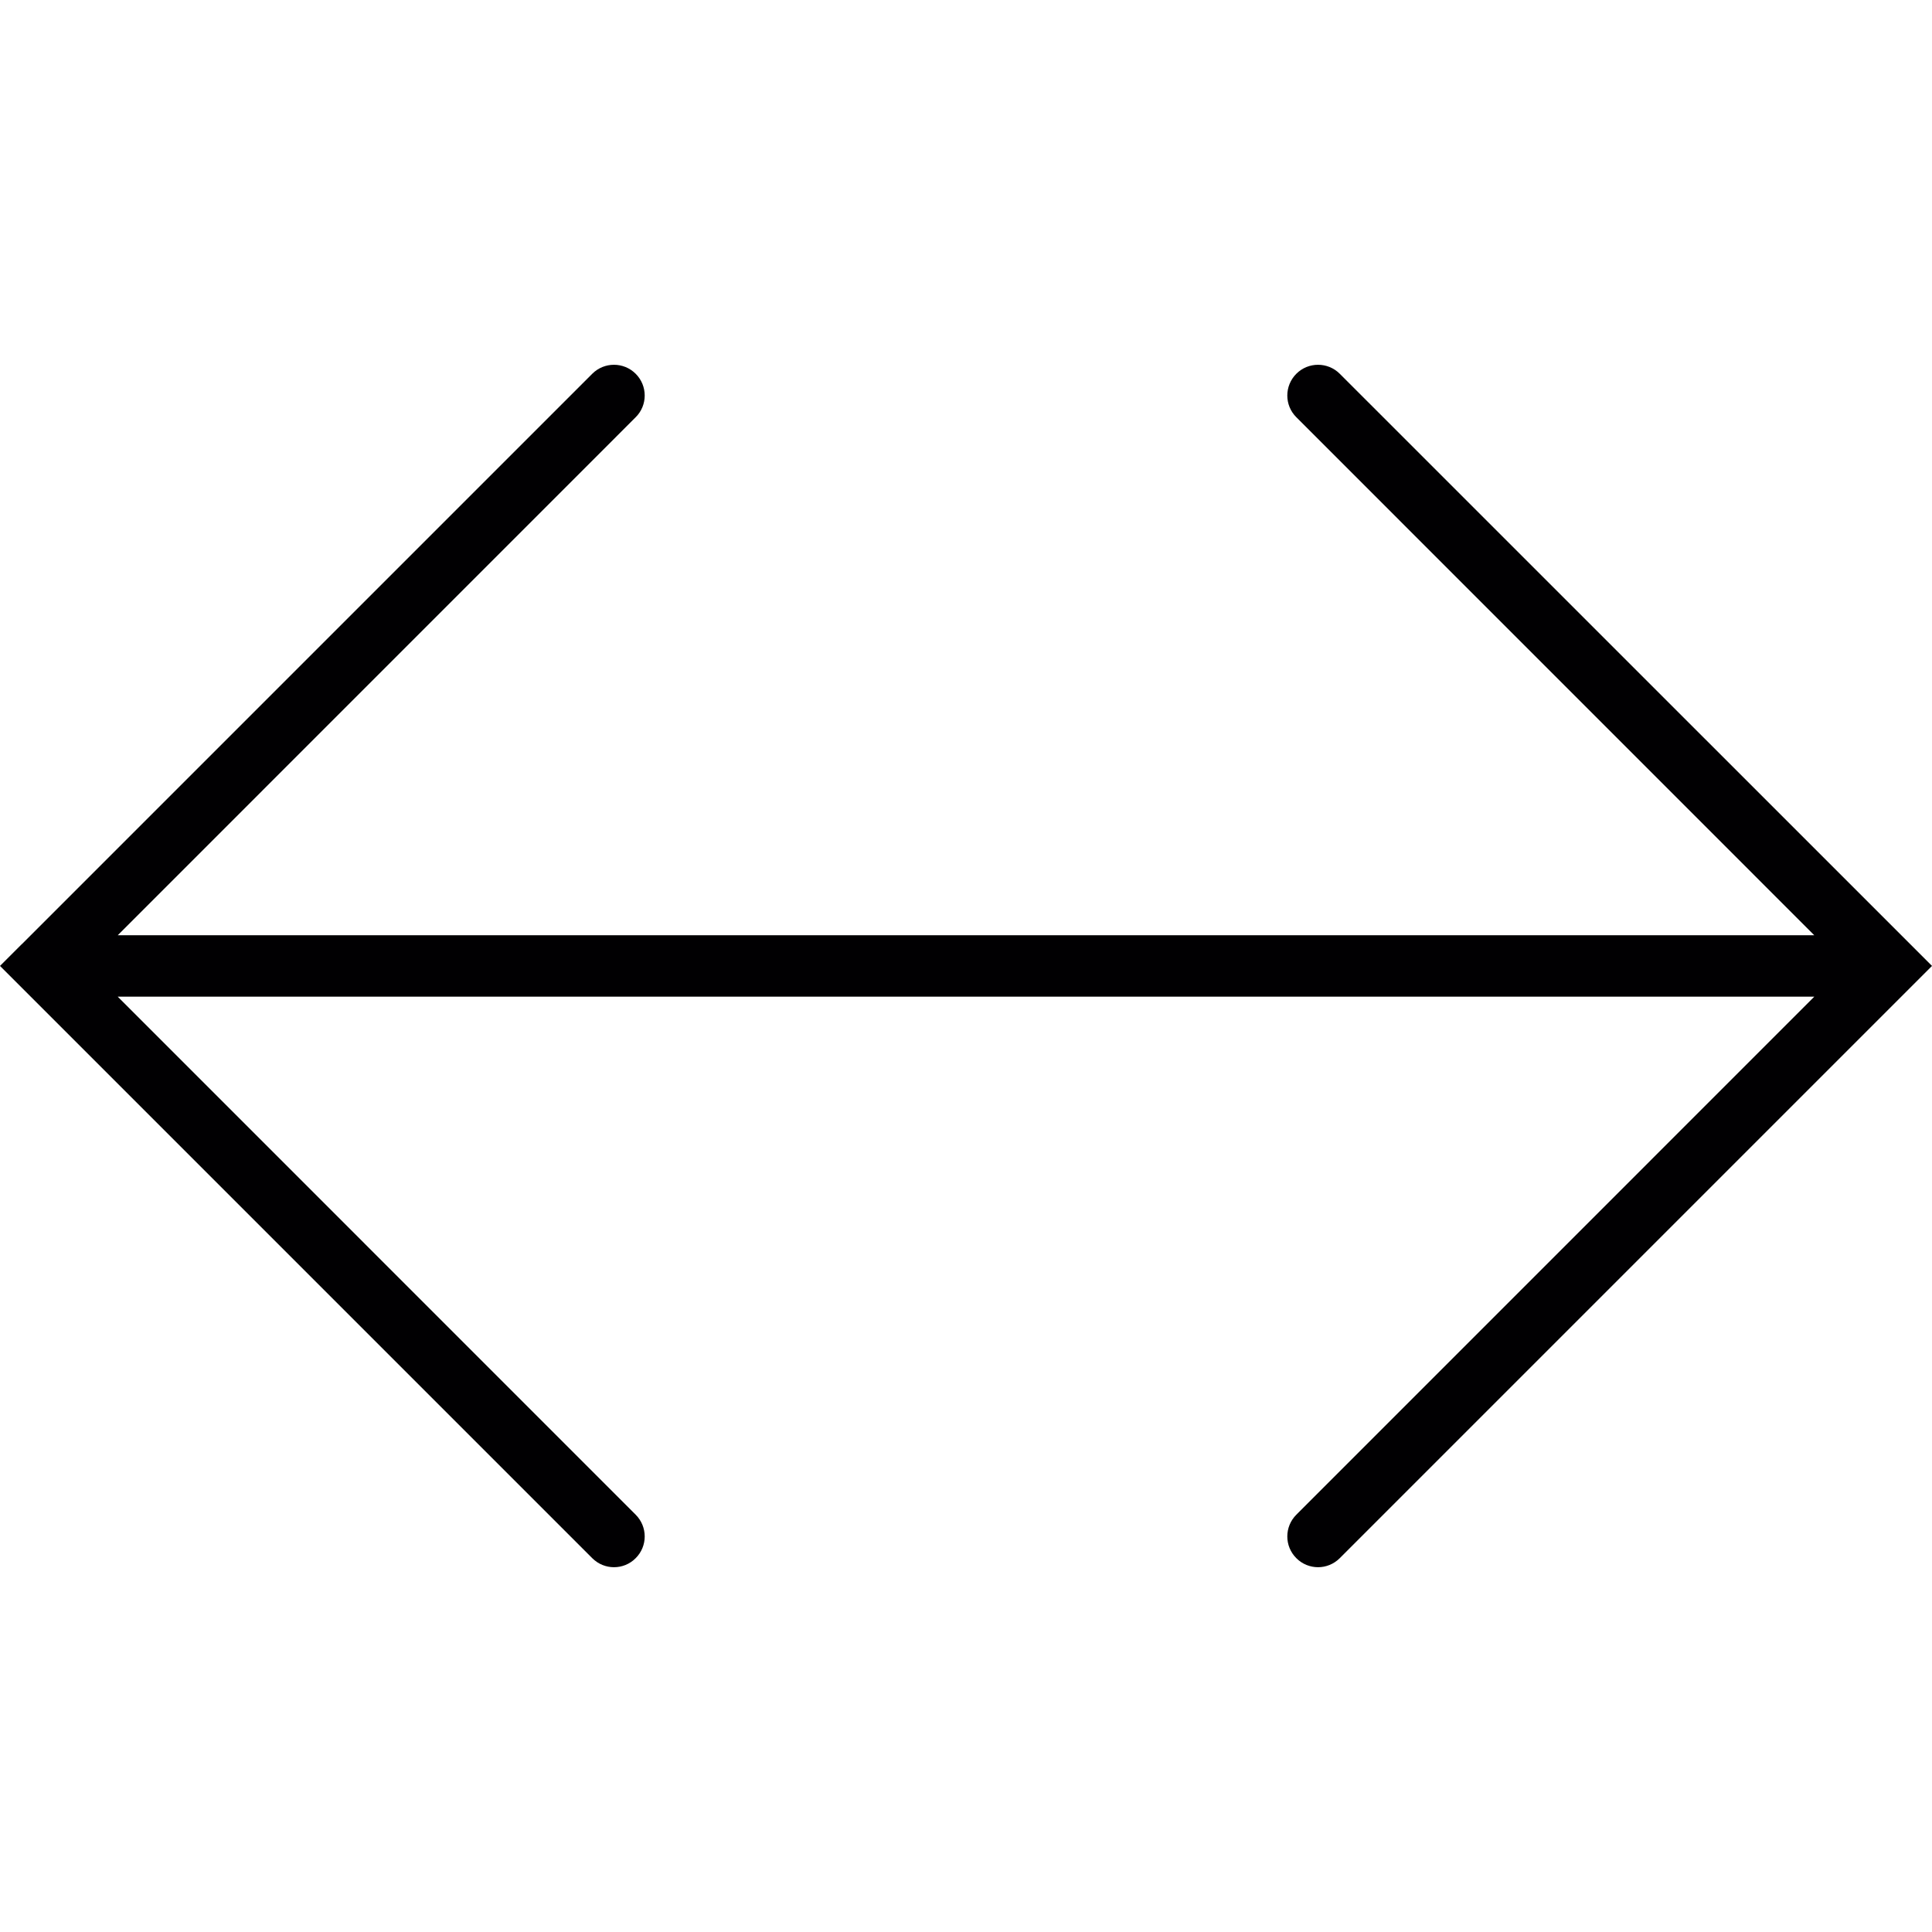
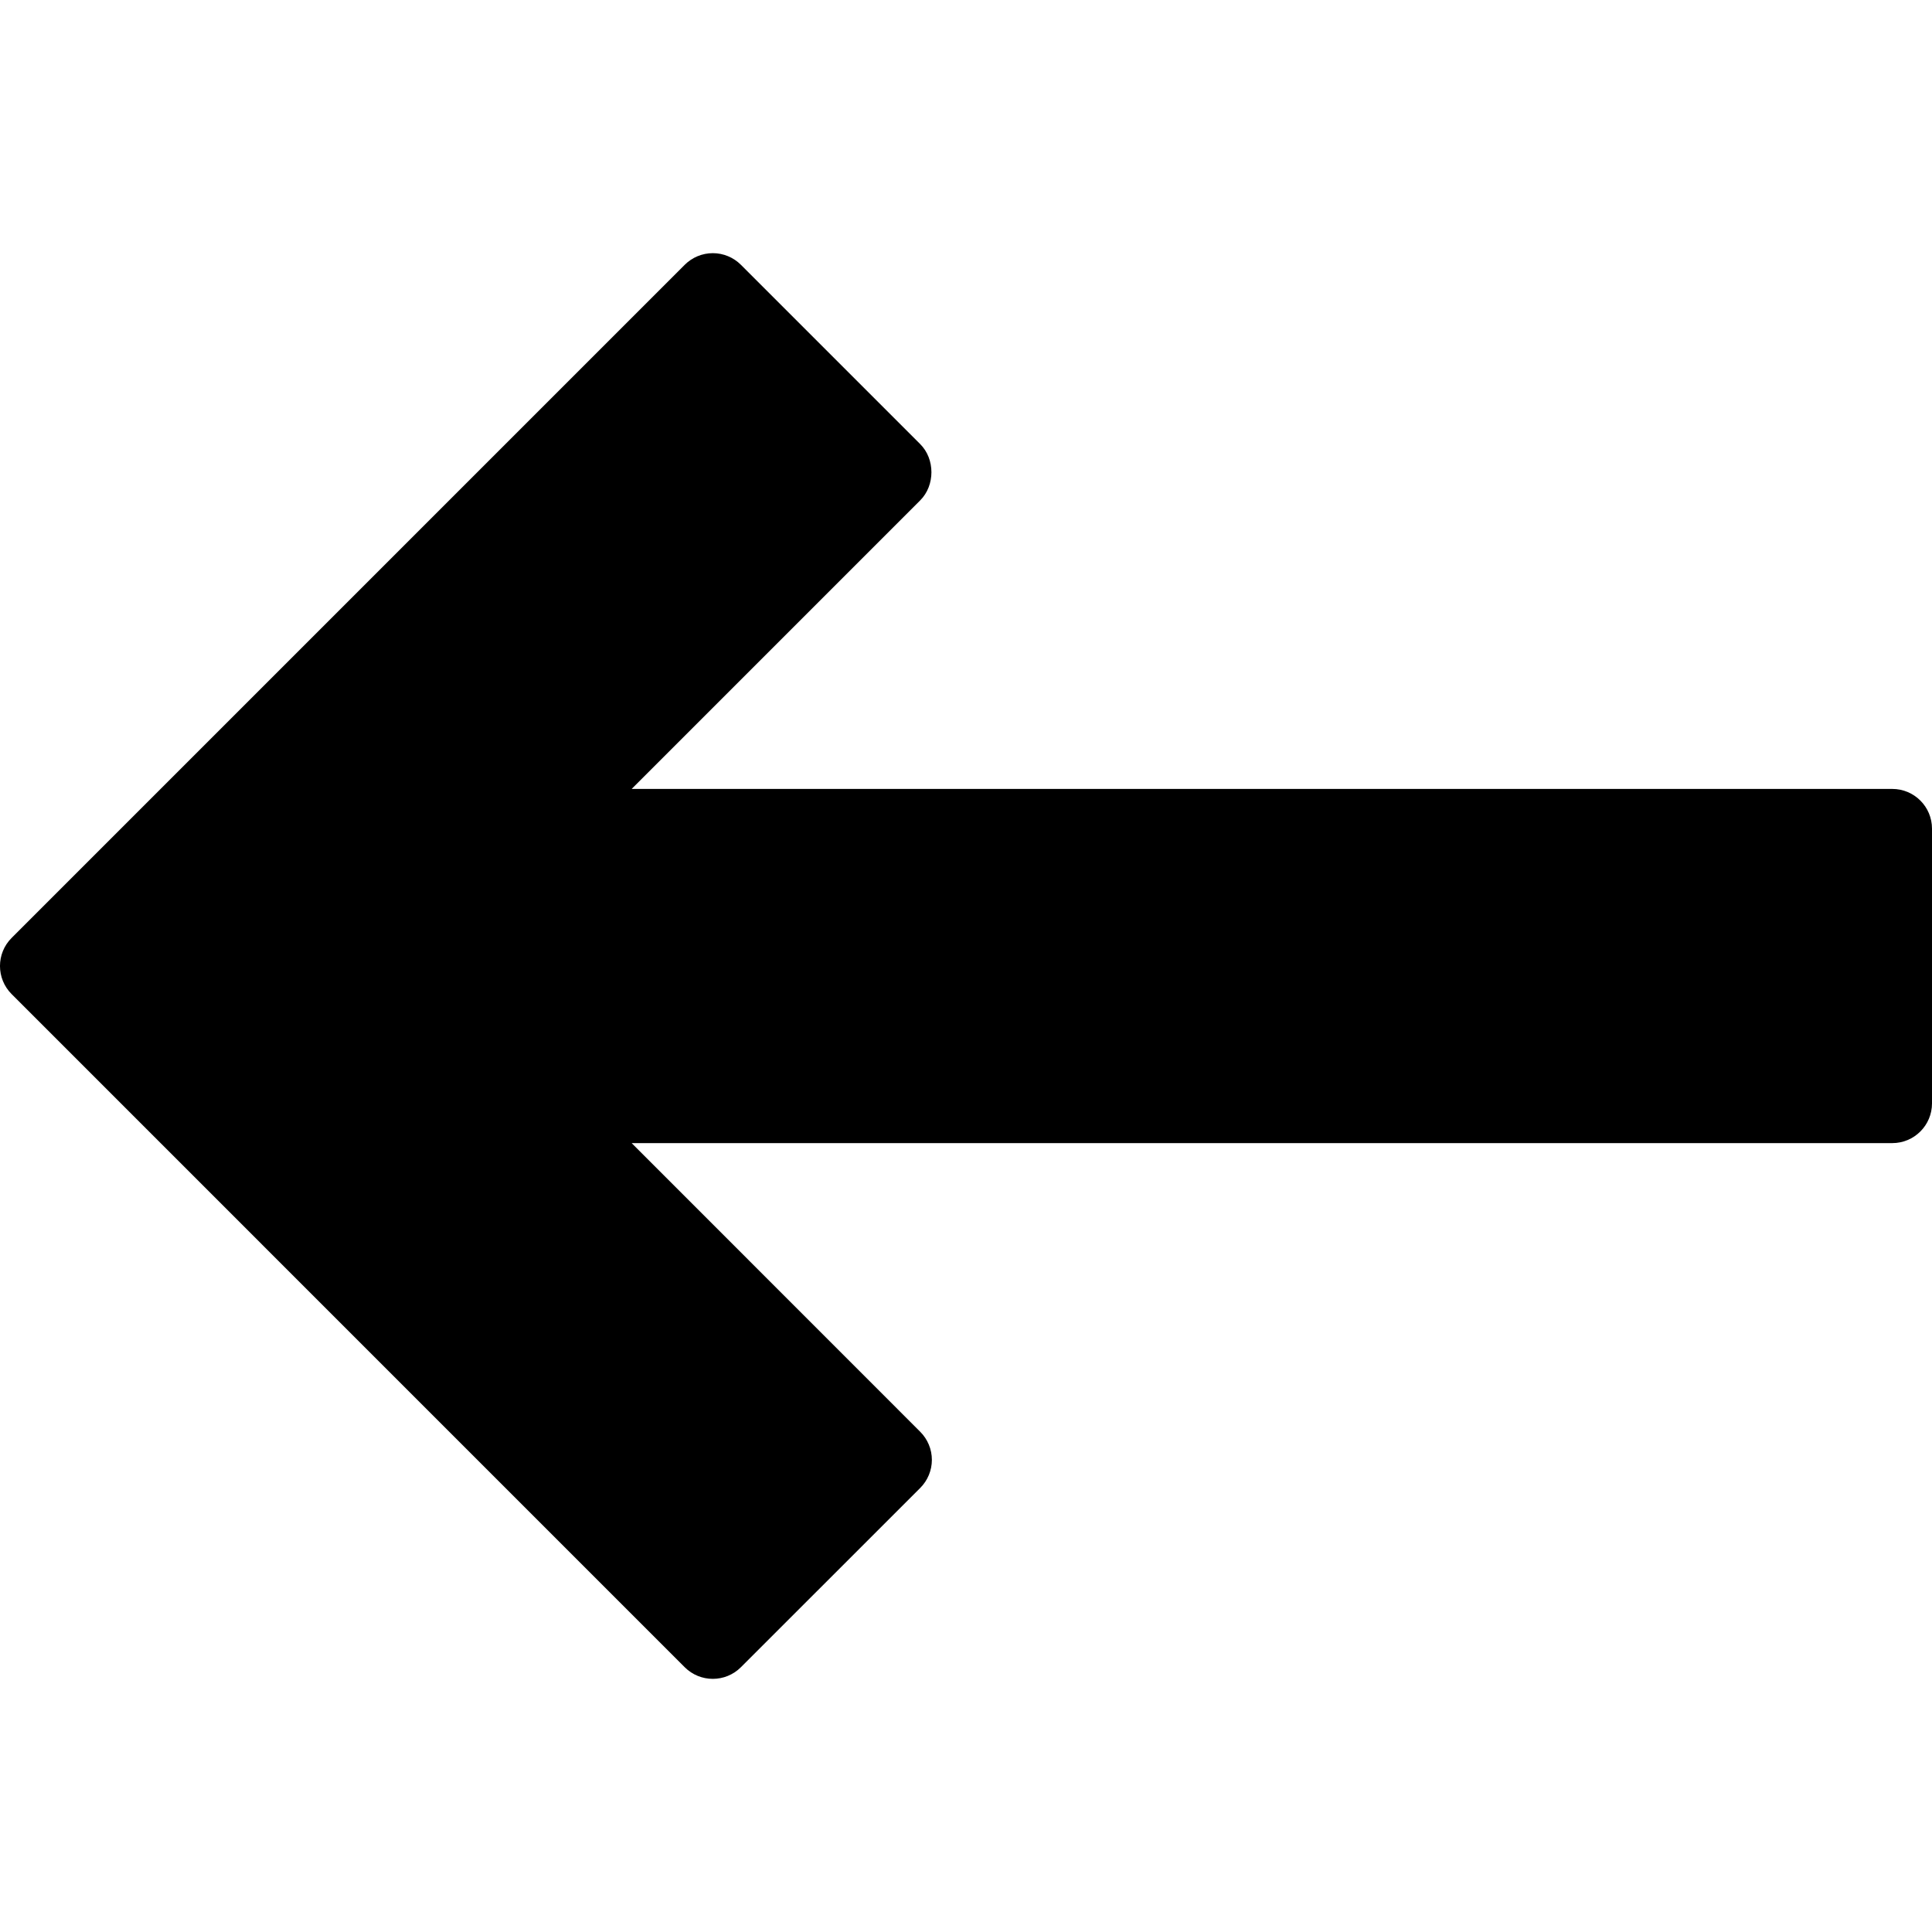
- <svg xmlns="http://www.w3.org/2000/svg" version="1.1" id="Capa_1" x="0px" y="0px" viewBox="0 0 149.237 149.237" style="enable-background:new 0 0 149.237 149.237;" xml:space="preserve">
+ <svg xmlns="http://www.w3.org/2000/svg" version="1.1" id="Capa_1" x="0px" y="0px" width="97.285px" height="97.285px" viewBox="0 0 97.285 97.285" style="enable-background:new 0 0 97.285 97.285;" xml:space="preserve">
  <g>
-     <path style="fill:#010002;" d="M103.489,28.871c-0.925-0.925-2.429-0.925-3.353,0c-0.931,0.931-0.931,2.434,0,3.359l40.008,40.014   H9.094l40.008-40.014c0.931-0.925,0.931-2.429,0-3.359c-0.925-0.925-2.429-0.925-3.353,0L1.683,72.937c0,0,0,0-0.006,0L0,74.613   l1.677,1.677c0.006,0,0.006,0,0.006,0.006l44.065,44.065c0.465,0.465,1.074,0.698,1.677,0.698c0.615,0,1.217-0.233,1.677-0.698   c0.931-0.925,0.931-2.429,0-3.359L9.094,76.988h131.05l-40.008,40.014c-0.931,0.931-0.931,2.434,0,3.359   c0.459,0.465,1.074,0.698,1.677,0.698s1.211-0.233,1.677-0.698l45.748-45.748L103.489,28.871z" />
+     <path d="M34.479,13.334L0.585,47.229c-0.781,0.781-0.781,2.046,0,2.828l33.894,33.896c0.781,0.78,2.047,0.78,2.828,0l9.031-9.028   c0.375-0.375,0.586-0.885,0.586-1.414c0-0.531-0.211-1.039-0.586-1.414L31.807,57.561h63.478c1.104,0,2-0.896,2-2V41.726   c0-1.104-0.896-2-2-2H31.807l14.532-14.533c0.75-0.75,0.75-2.078,0-2.828l-9.031-9.031c-0.375-0.375-0.884-0.586-1.414-0.586   C35.364,12.748,34.854,12.959,34.479,13.334z" />
  </g>
-   <g>
- </g>
-   <g>
- </g>
-   <g>
- </g>
-   <g>
- </g>
-   <g>
- </g>
-   <g>
- </g>
-   <g>
- </g>
-   <g>
- </g>
-   <g>
- </g>
-   <g>
- </g>
-   <g>
- </g>
-   <g>
- </g>
-   <g>
- </g>
-   <g>
- </g>
-   <g>
- </g>
</svg>
